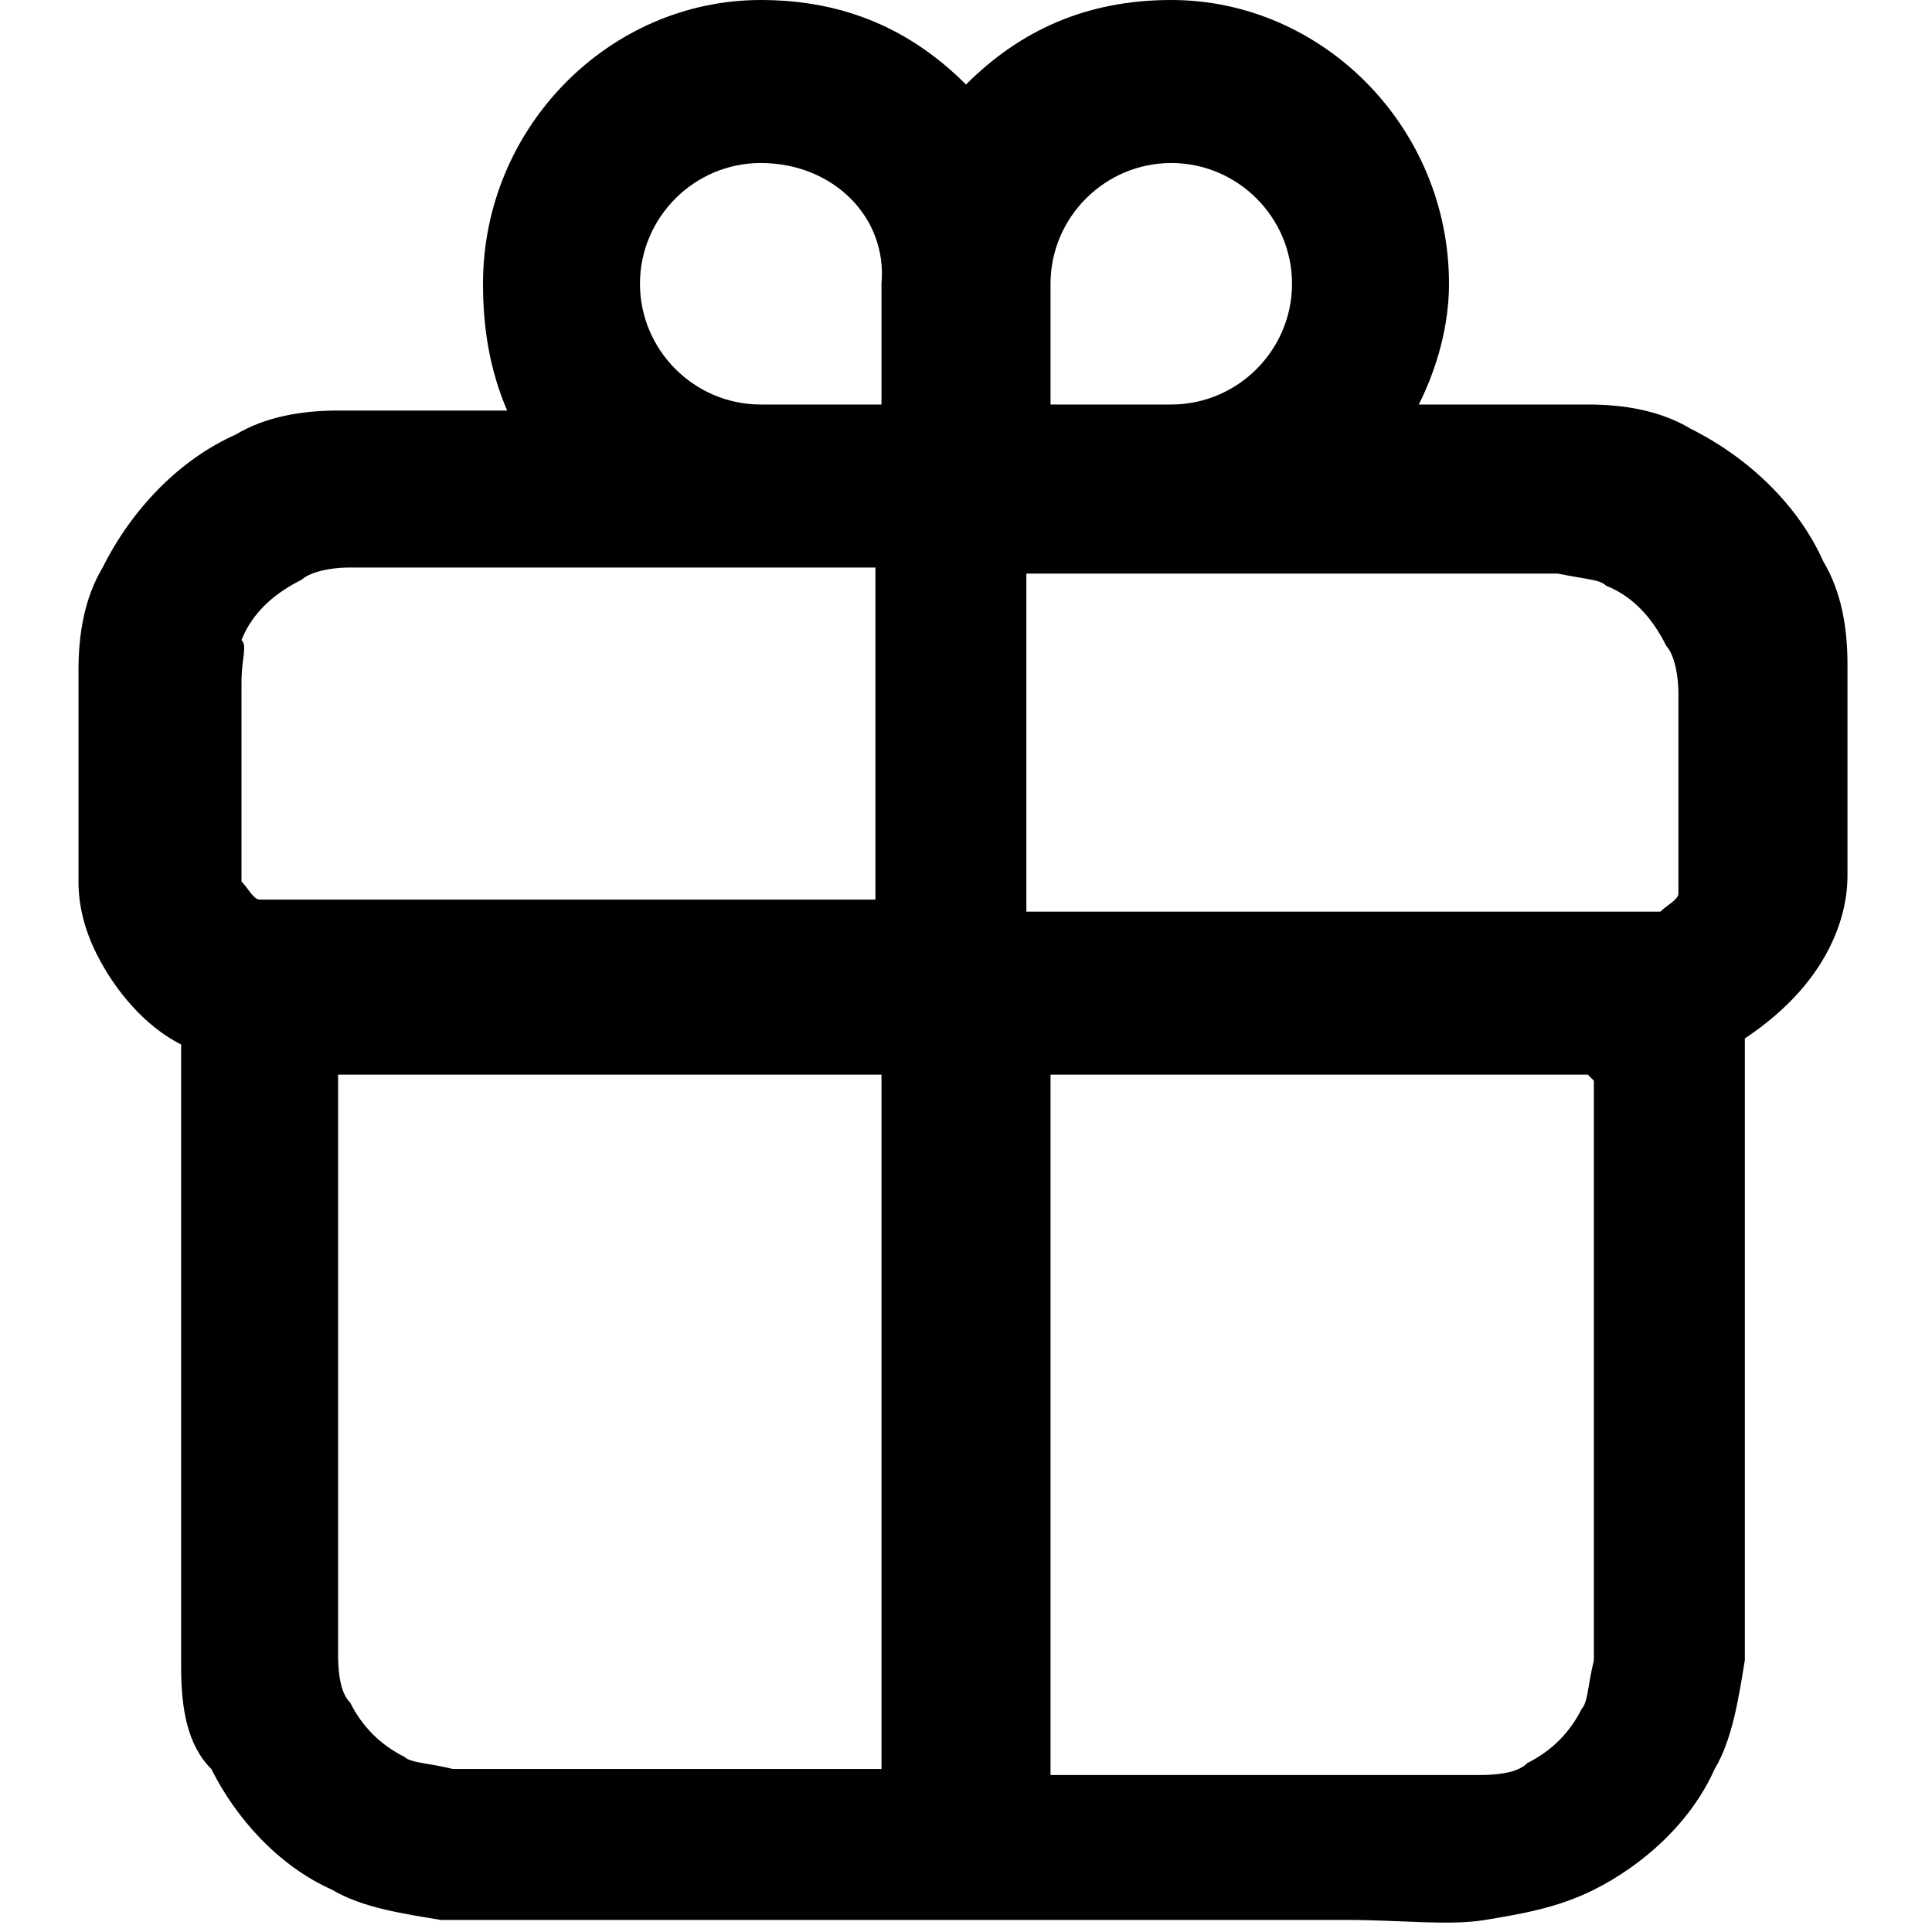
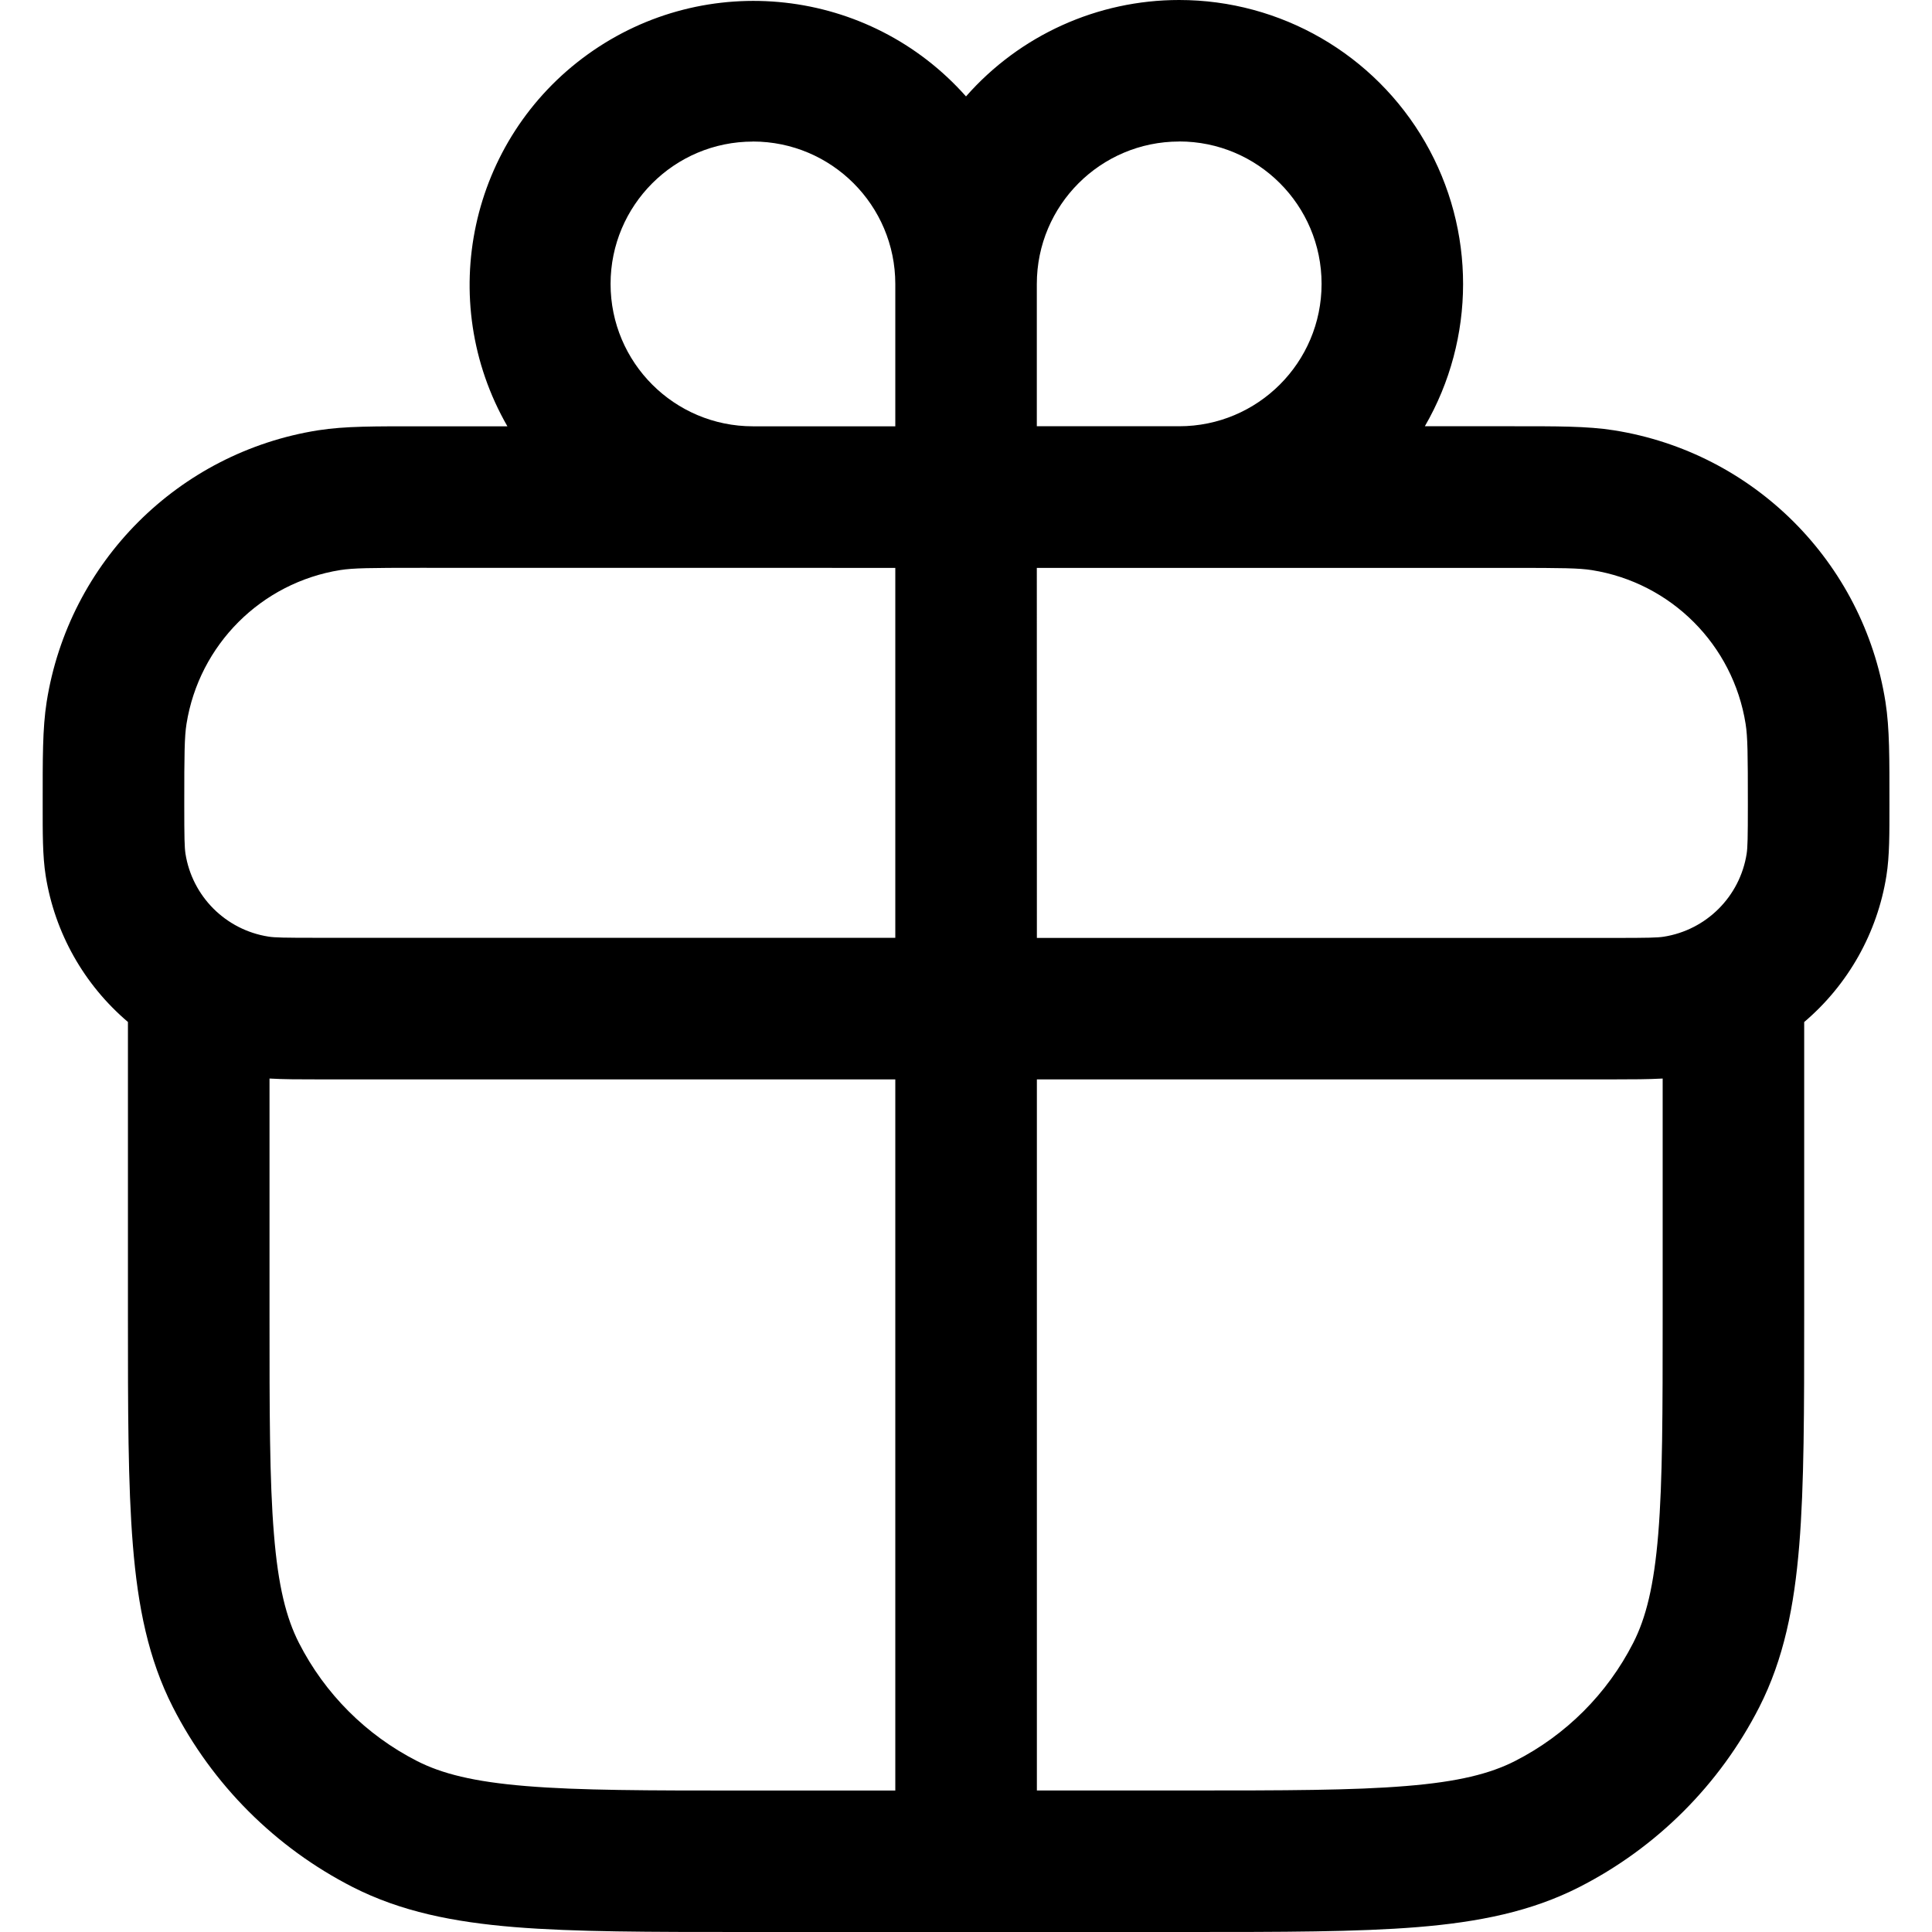
- <svg xmlns="http://www.w3.org/2000/svg" viewBox="0 0 32 32">
-   <path d="M19.4 0C21.9 0 24 2.1 24 4.7c0 .7-.2 1.4-.5 2h2.8c.6 0 1.2.1 1.7.4 1 .5 1.8 1.3 2.2 2.2.3.5.4 1.1.4 1.7v3.5q0 .6-.3 1.2c-.3.6-.8 1.1-1.4 1.5v10.3c-.1.6-.2 1.3-.5 1.8-.4.9-1.2 1.6-2 2-.6.3-1.2.4-1.8.5s-1.4 0-2.3 0h-15c-.6-.1-1.3-.2-1.8-.5-.9-.4-1.6-1.2-2-2-.4-.4-.5-1-.5-1.7V17.3c-.6-.3-1.1-.9-1.4-1.5q-.3-.6-.3-1.2v-3.5c0-.6.1-1.2.4-1.7.5-1 1.3-1.8 2.2-2.2.5-.3 1.1-.4 1.7-.4h2.8C8.1 6.1 8 5.4 8 4.7 8 2.1 10.1 0 12.6 0 14 0 15.1.5 16 1.4 16.9.5 18 0 19.4 0m6.9 17.8h-8.9v11.6h7.1c.5 0 .7-.1.8-.2q.6-.3.9-.9c.1-.1.1-.4.2-.8v-9.6zM5.6 25.3v2.1c0 .5.1.7.2.8q.3.6.9.9c.1.1.4.1.8.2h7.1V17.8h-9zm11.7-10.2h10.2c.1-.1.3-.2.3-.3v-3.3c0-.4-.1-.7-.2-.8-.2-.4-.5-.8-1-1-.1-.1-.3-.1-.8-.2H17v5.6zM7.8 9.4h-2c-.4 0-.7.1-.8.2-.4.2-.8.5-1 1 .1.1 0 .3 0 .7v3.3c.1.1.2.3.3.3h10.2V9.4zm4.8-6.7c-1.1 0-2 .9-2 2s.9 2 2 2h2v-2c.1-1.1-.8-2-2-2m6.8 0c-1.1 0-2 .9-2 2v2h2c1.1 0 2-.9 2-2s-.9-2-2-2" />
+ <svg xmlns="http://www.w3.org/2000/svg" width="32" height="32">
+   <path d="M19.531 0A4.703 4.703 0 0 1 23.6 7.06h1.44c.74 0 1.249-.003 1.691.067a5.41 5.41 0 0 1 4.498 4.497c.07.443.066.95.066 1.692 0 .48.003.857-.05 1.19a4 4 0 0 1-1.362 2.422v4.861c0 1.563 0 2.806-.082 3.807-.083 1.014-.256 1.882-.662 2.68a6.83 6.83 0 0 1-2.981 2.98c-.797.406-1.666.58-2.68.663-1 .081-2.244.081-3.806.081H12.33c-1.562 0-2.806 0-3.806-.081-1.014-.083-1.883-.257-2.68-.662a6.83 6.83 0 0 1-2.981-2.982c-.406-.797-.58-1.666-.662-2.68-.082-1-.082-2.243-.082-3.806v-4.862a4 4 0 0 1-1.362-2.42c-.053-.334-.05-.711-.05-1.19 0-.742-.004-1.25.066-1.693A5.41 5.41 0 0 1 5.27 7.127c.443-.07.952-.066 1.694-.066h1.44A4.703 4.703 0 0 1 16 1.597 4.7 4.7 0 0 1 19.532 0m8.007 17.864c-.237.013-.5.014-.805.014h-9.56v11.778h2.5c1.6 0 2.73-.001 3.614-.074.869-.07 1.396-.205 1.808-.415a4.48 4.48 0 0 0 1.955-1.955c.21-.412.344-.939.415-1.808.072-.883.073-2.014.073-3.615zM4.464 21.79c0 1.601 0 2.732.073 3.615.07.87.205 1.396.415 1.808a4.48 4.48 0 0 0 1.955 1.955c.412.21.94.344 1.808.415.883.073 2.014.074 3.615.074h2.499V17.878h-9.56c-.305 0-.568 0-.805-.014zm12.71-6.255h9.559c.568 0 .718-.004.823-.02a1.65 1.65 0 0 0 1.374-1.374c.016-.106.02-.255.02-.824 0-.831-.003-1.111-.037-1.326a3.065 3.065 0 0 0-2.547-2.548c-.215-.034-.496-.037-1.327-.037h-7.866zM6.963 9.405c-.832 0-1.112.003-1.327.037a3.07 3.07 0 0 0-2.547 2.548c-.034.215-.037.495-.037 1.326 0 .569.004.718.02.824a1.65 1.65 0 0 0 1.374 1.373c.105.017.255.02.823.02h9.56V9.406zm5.508-7.06a2.358 2.358 0 0 0 0 4.716h2.358V4.703a2.36 2.36 0 0 0-2.358-2.359m7.06 0a2.36 2.36 0 0 0-2.358 2.359V7.06h2.358a2.358 2.358 0 0 0 0-4.717" />
</svg>
